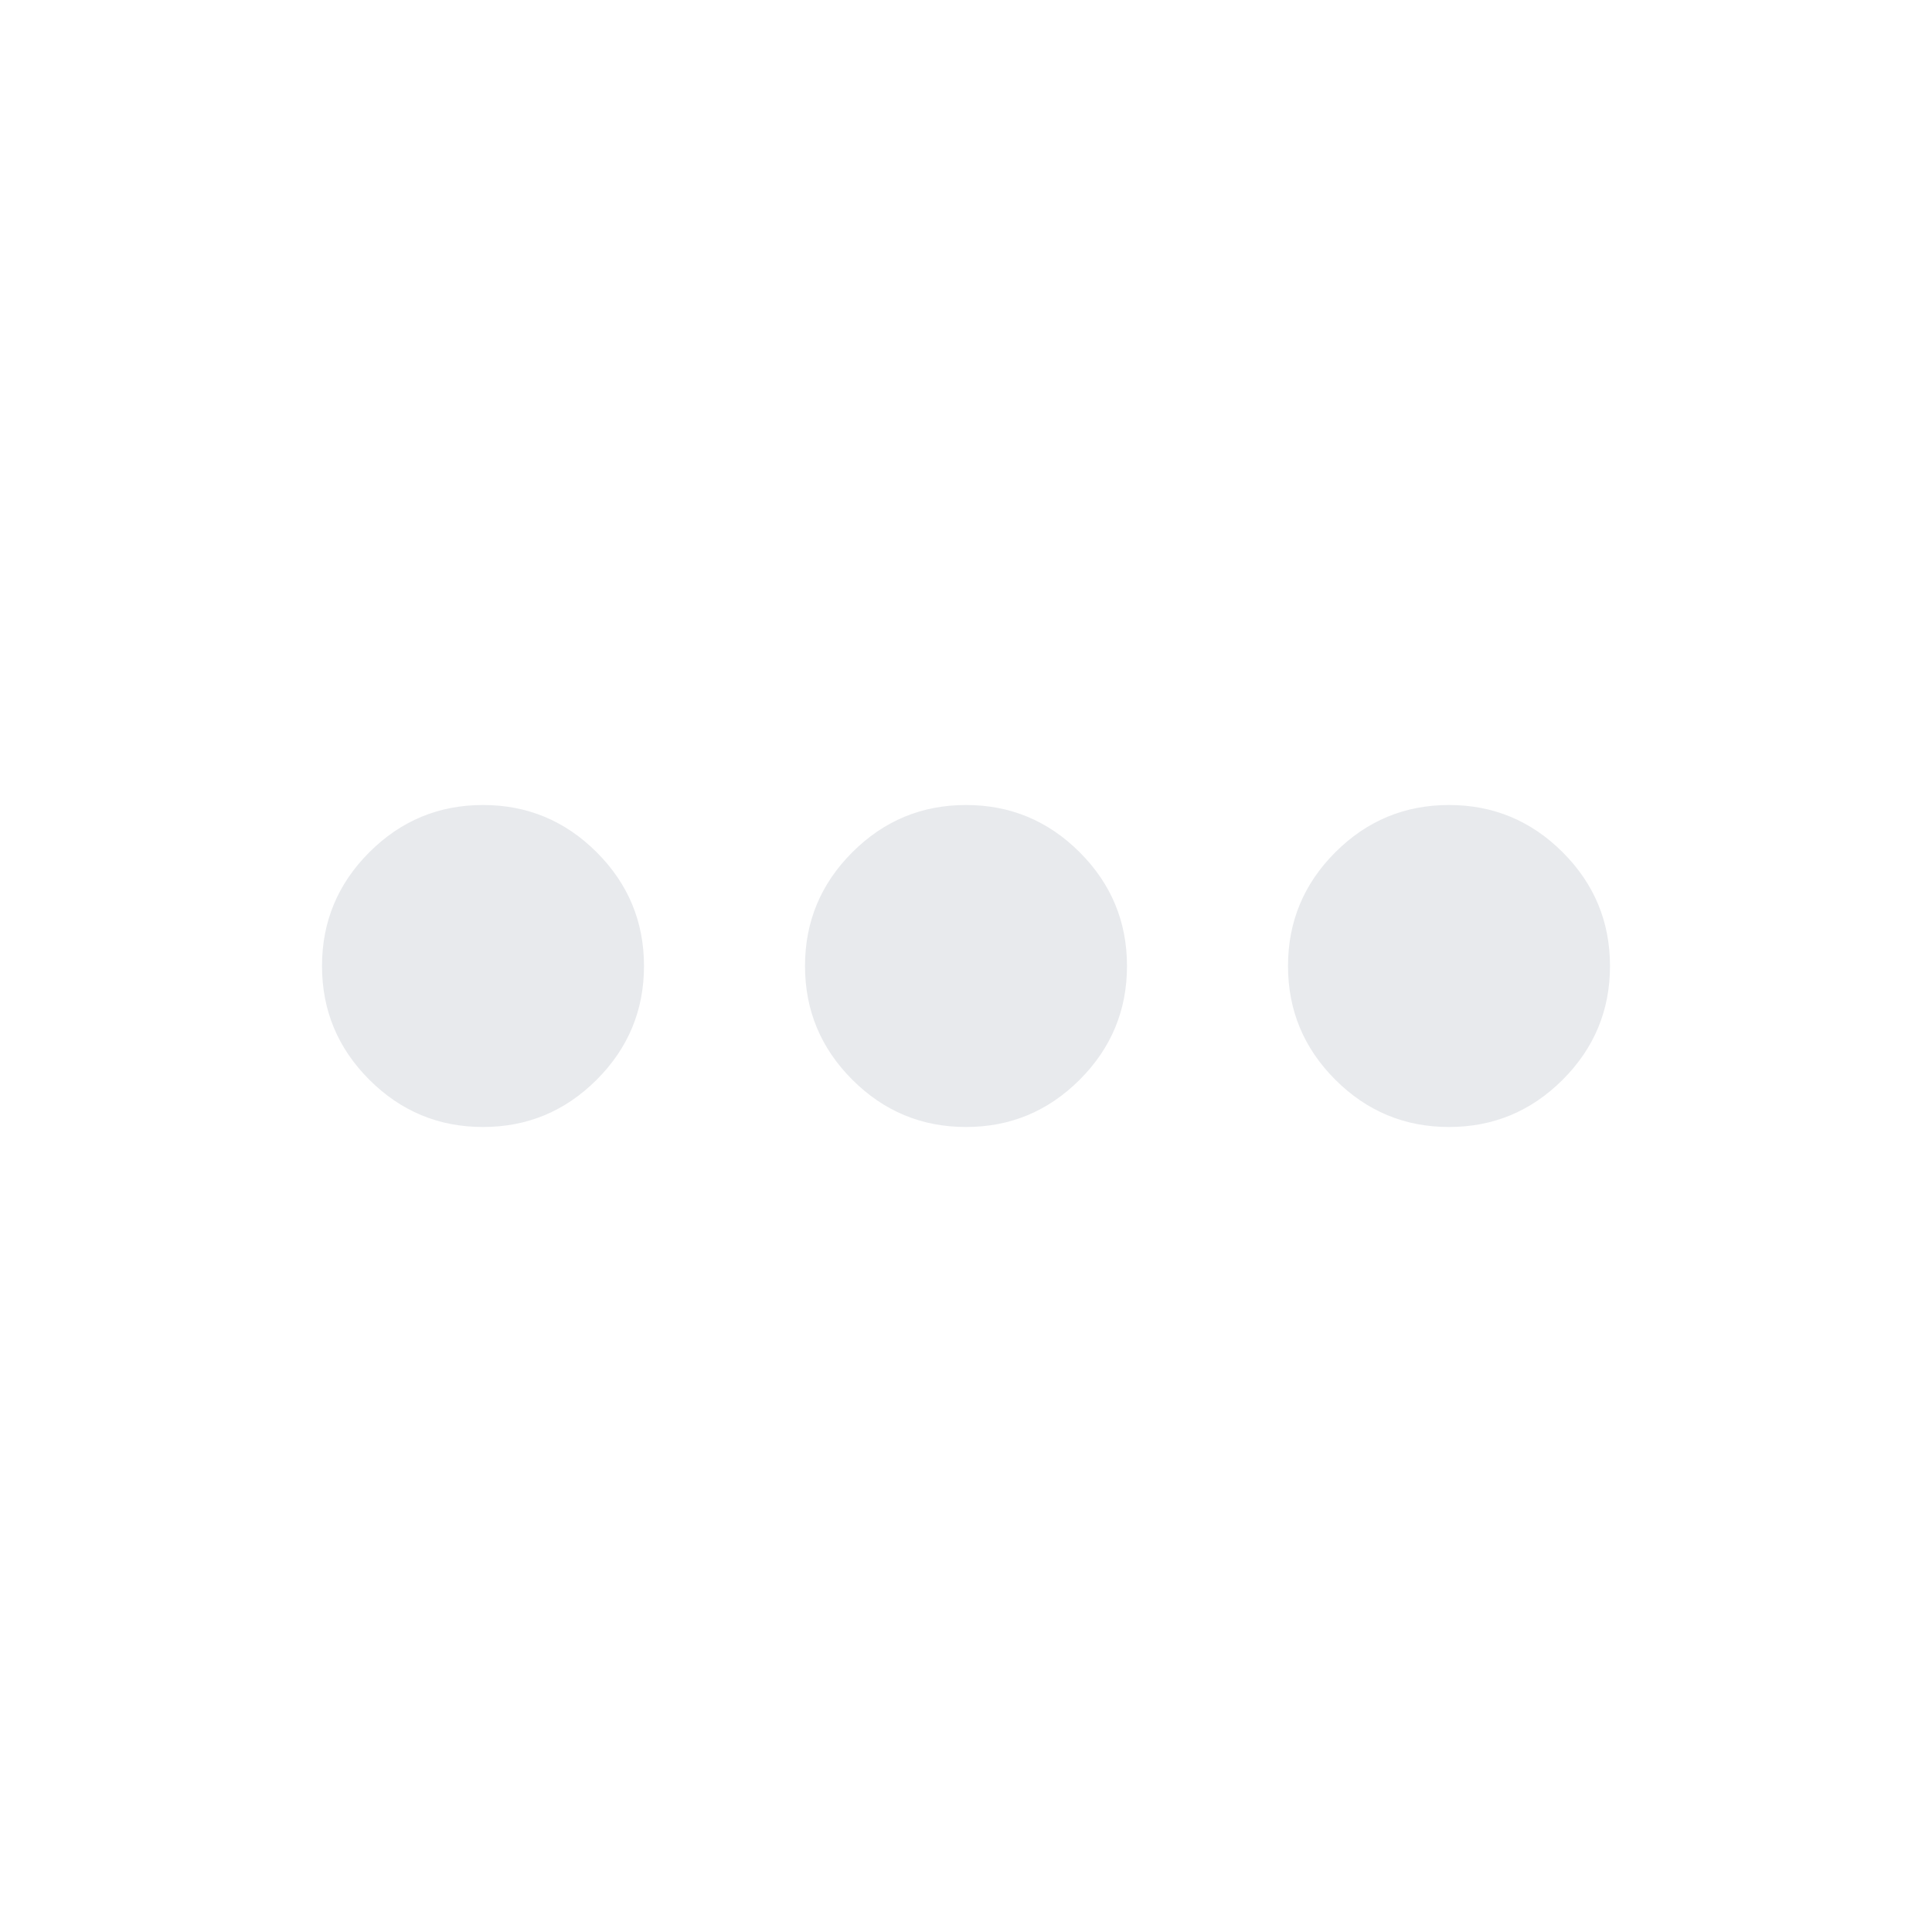
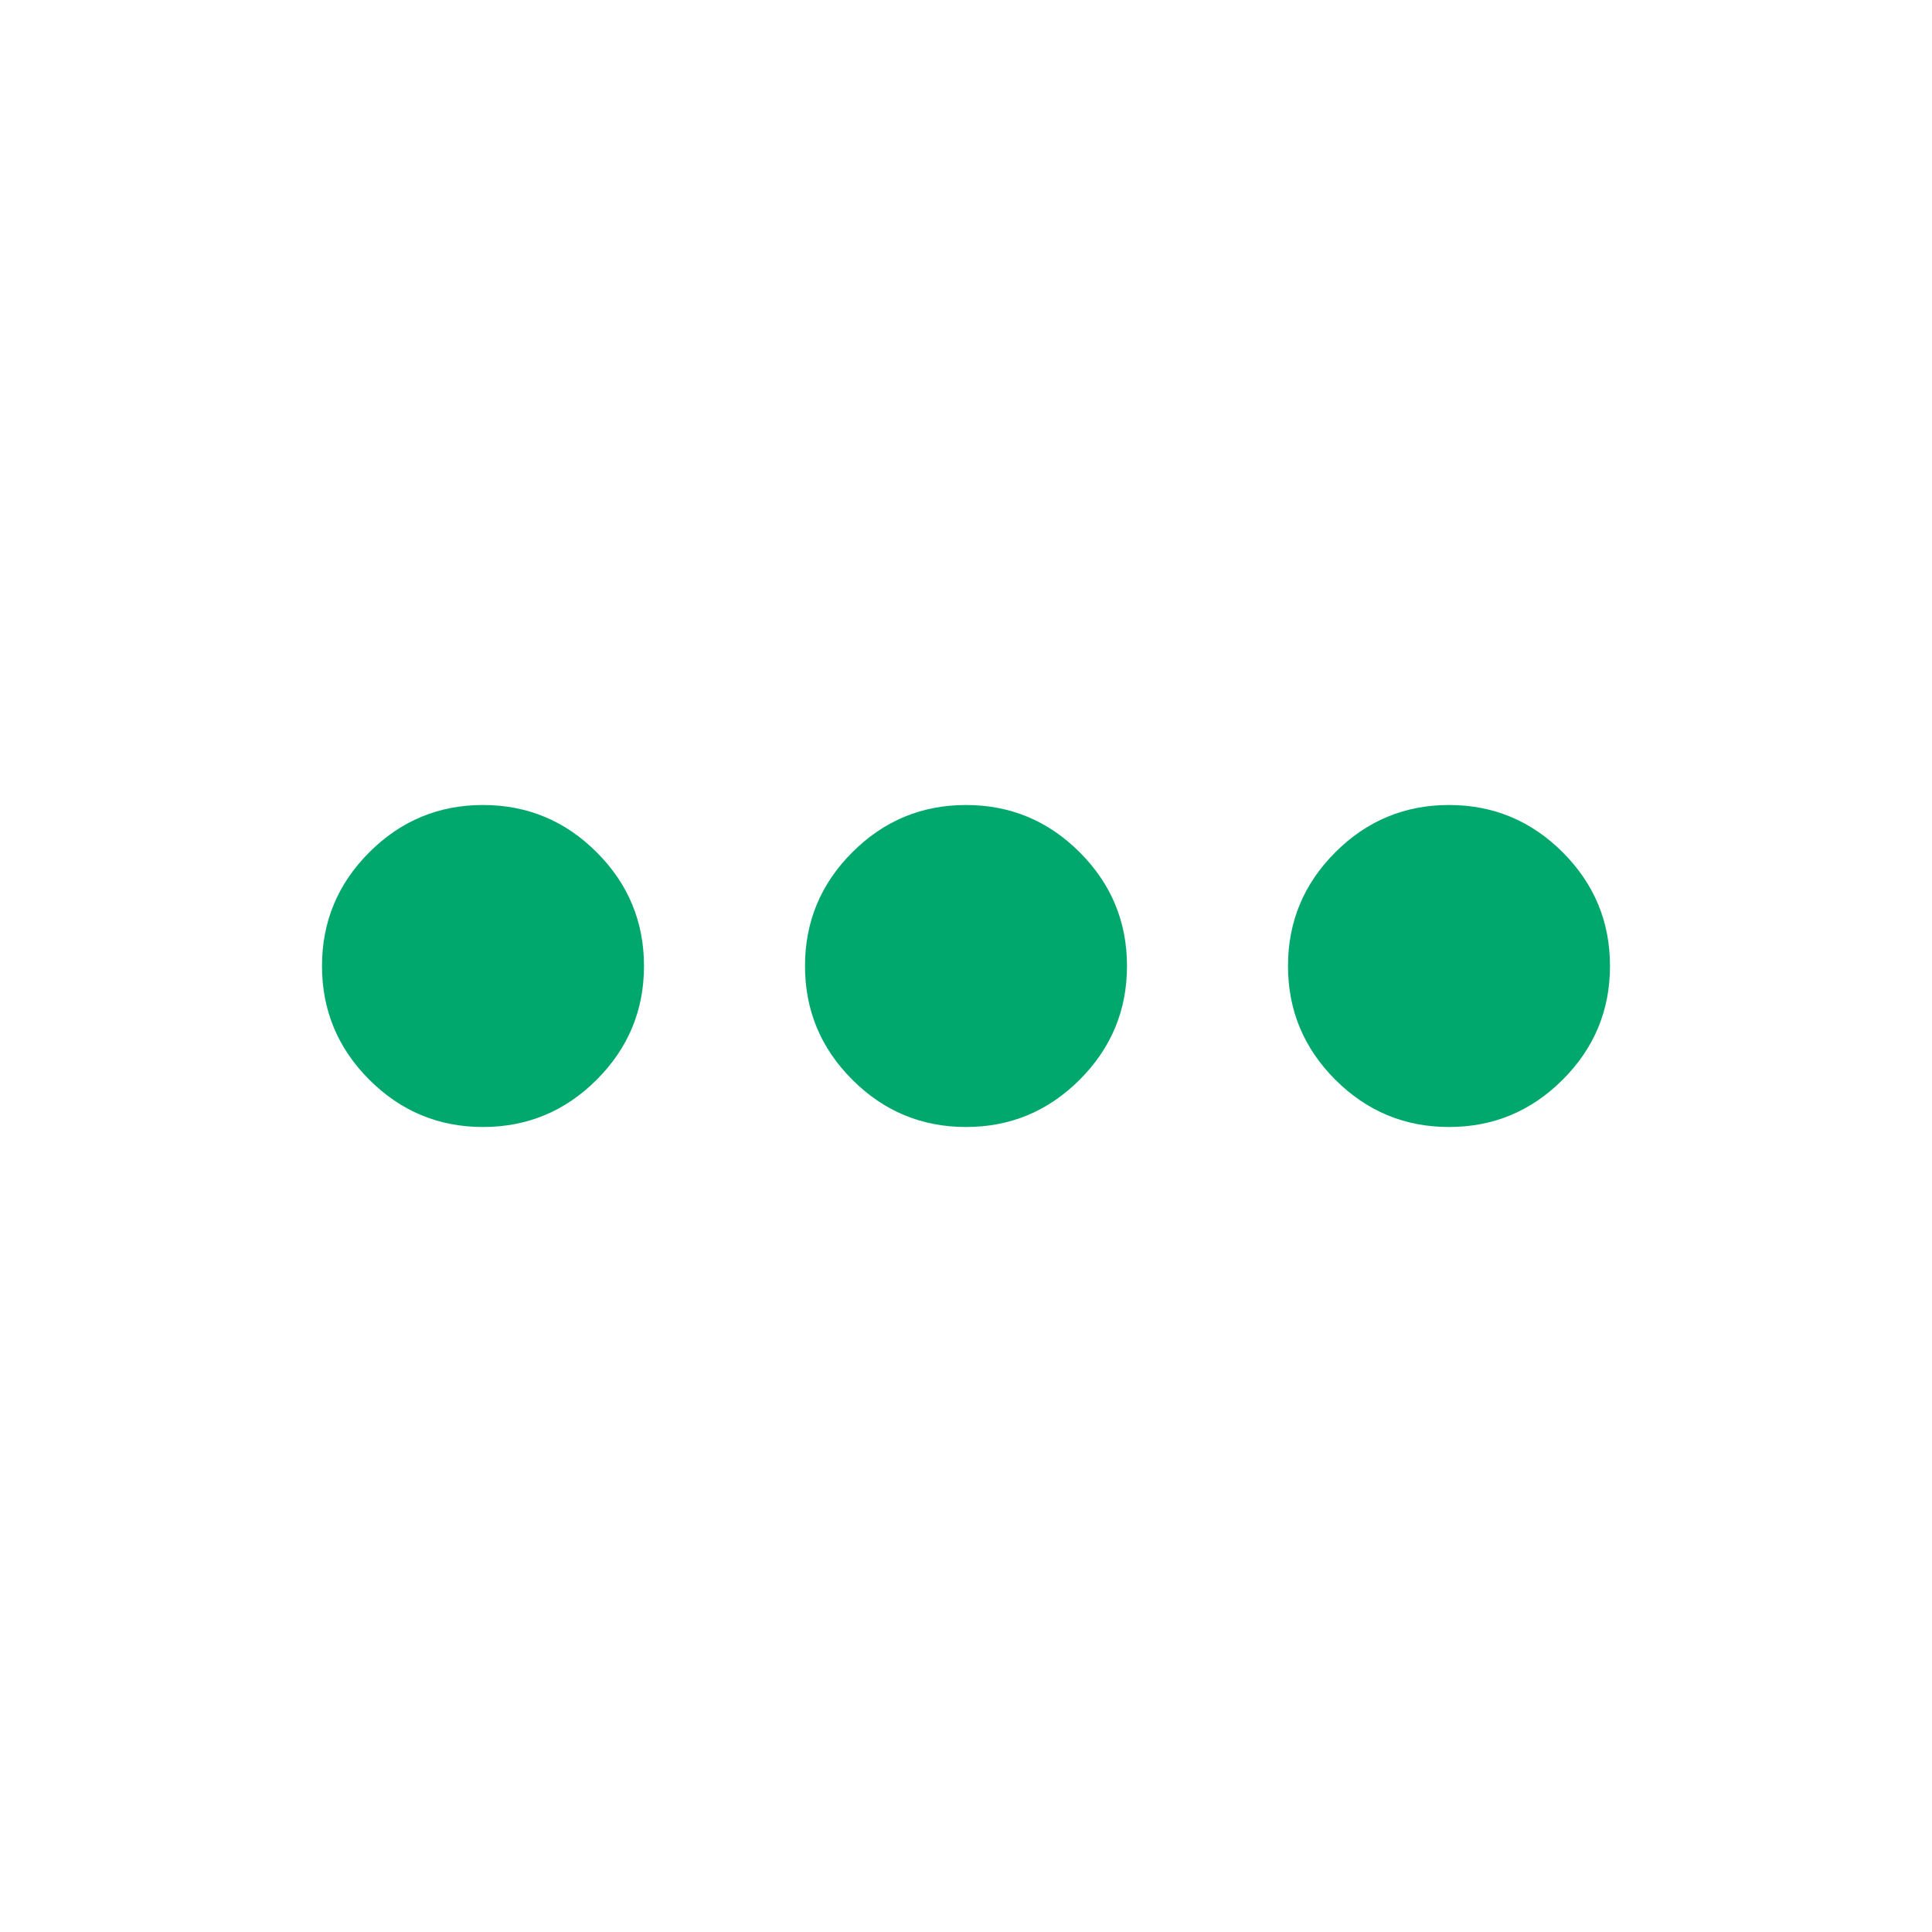
- <svg xmlns="http://www.w3.org/2000/svg" height="24px" viewBox="0 -960 960 960" width="24px" fill="#e8eaed">
+ <svg xmlns="http://www.w3.org/2000/svg" height="24px" viewBox="0 -960 960 960" width="24px" fill="#00a86d">
  <path d="M240-400q-33 0-56.5-23.5T160-480q0-33 23.5-56.5T240-560q33 0 56.5 23.5T320-480q0 33-23.5 56.5T240-400Zm240 0q-33 0-56.5-23.5T400-480q0-33 23.5-56.5T480-560q33 0 56.5 23.5T560-480q0 33-23.5 56.5T480-400Zm240 0q-33 0-56.5-23.5T640-480q0-33 23.5-56.5T720-560q33 0 56.5 23.5T800-480q0 33-23.5 56.5T720-400Z" />
</svg>
